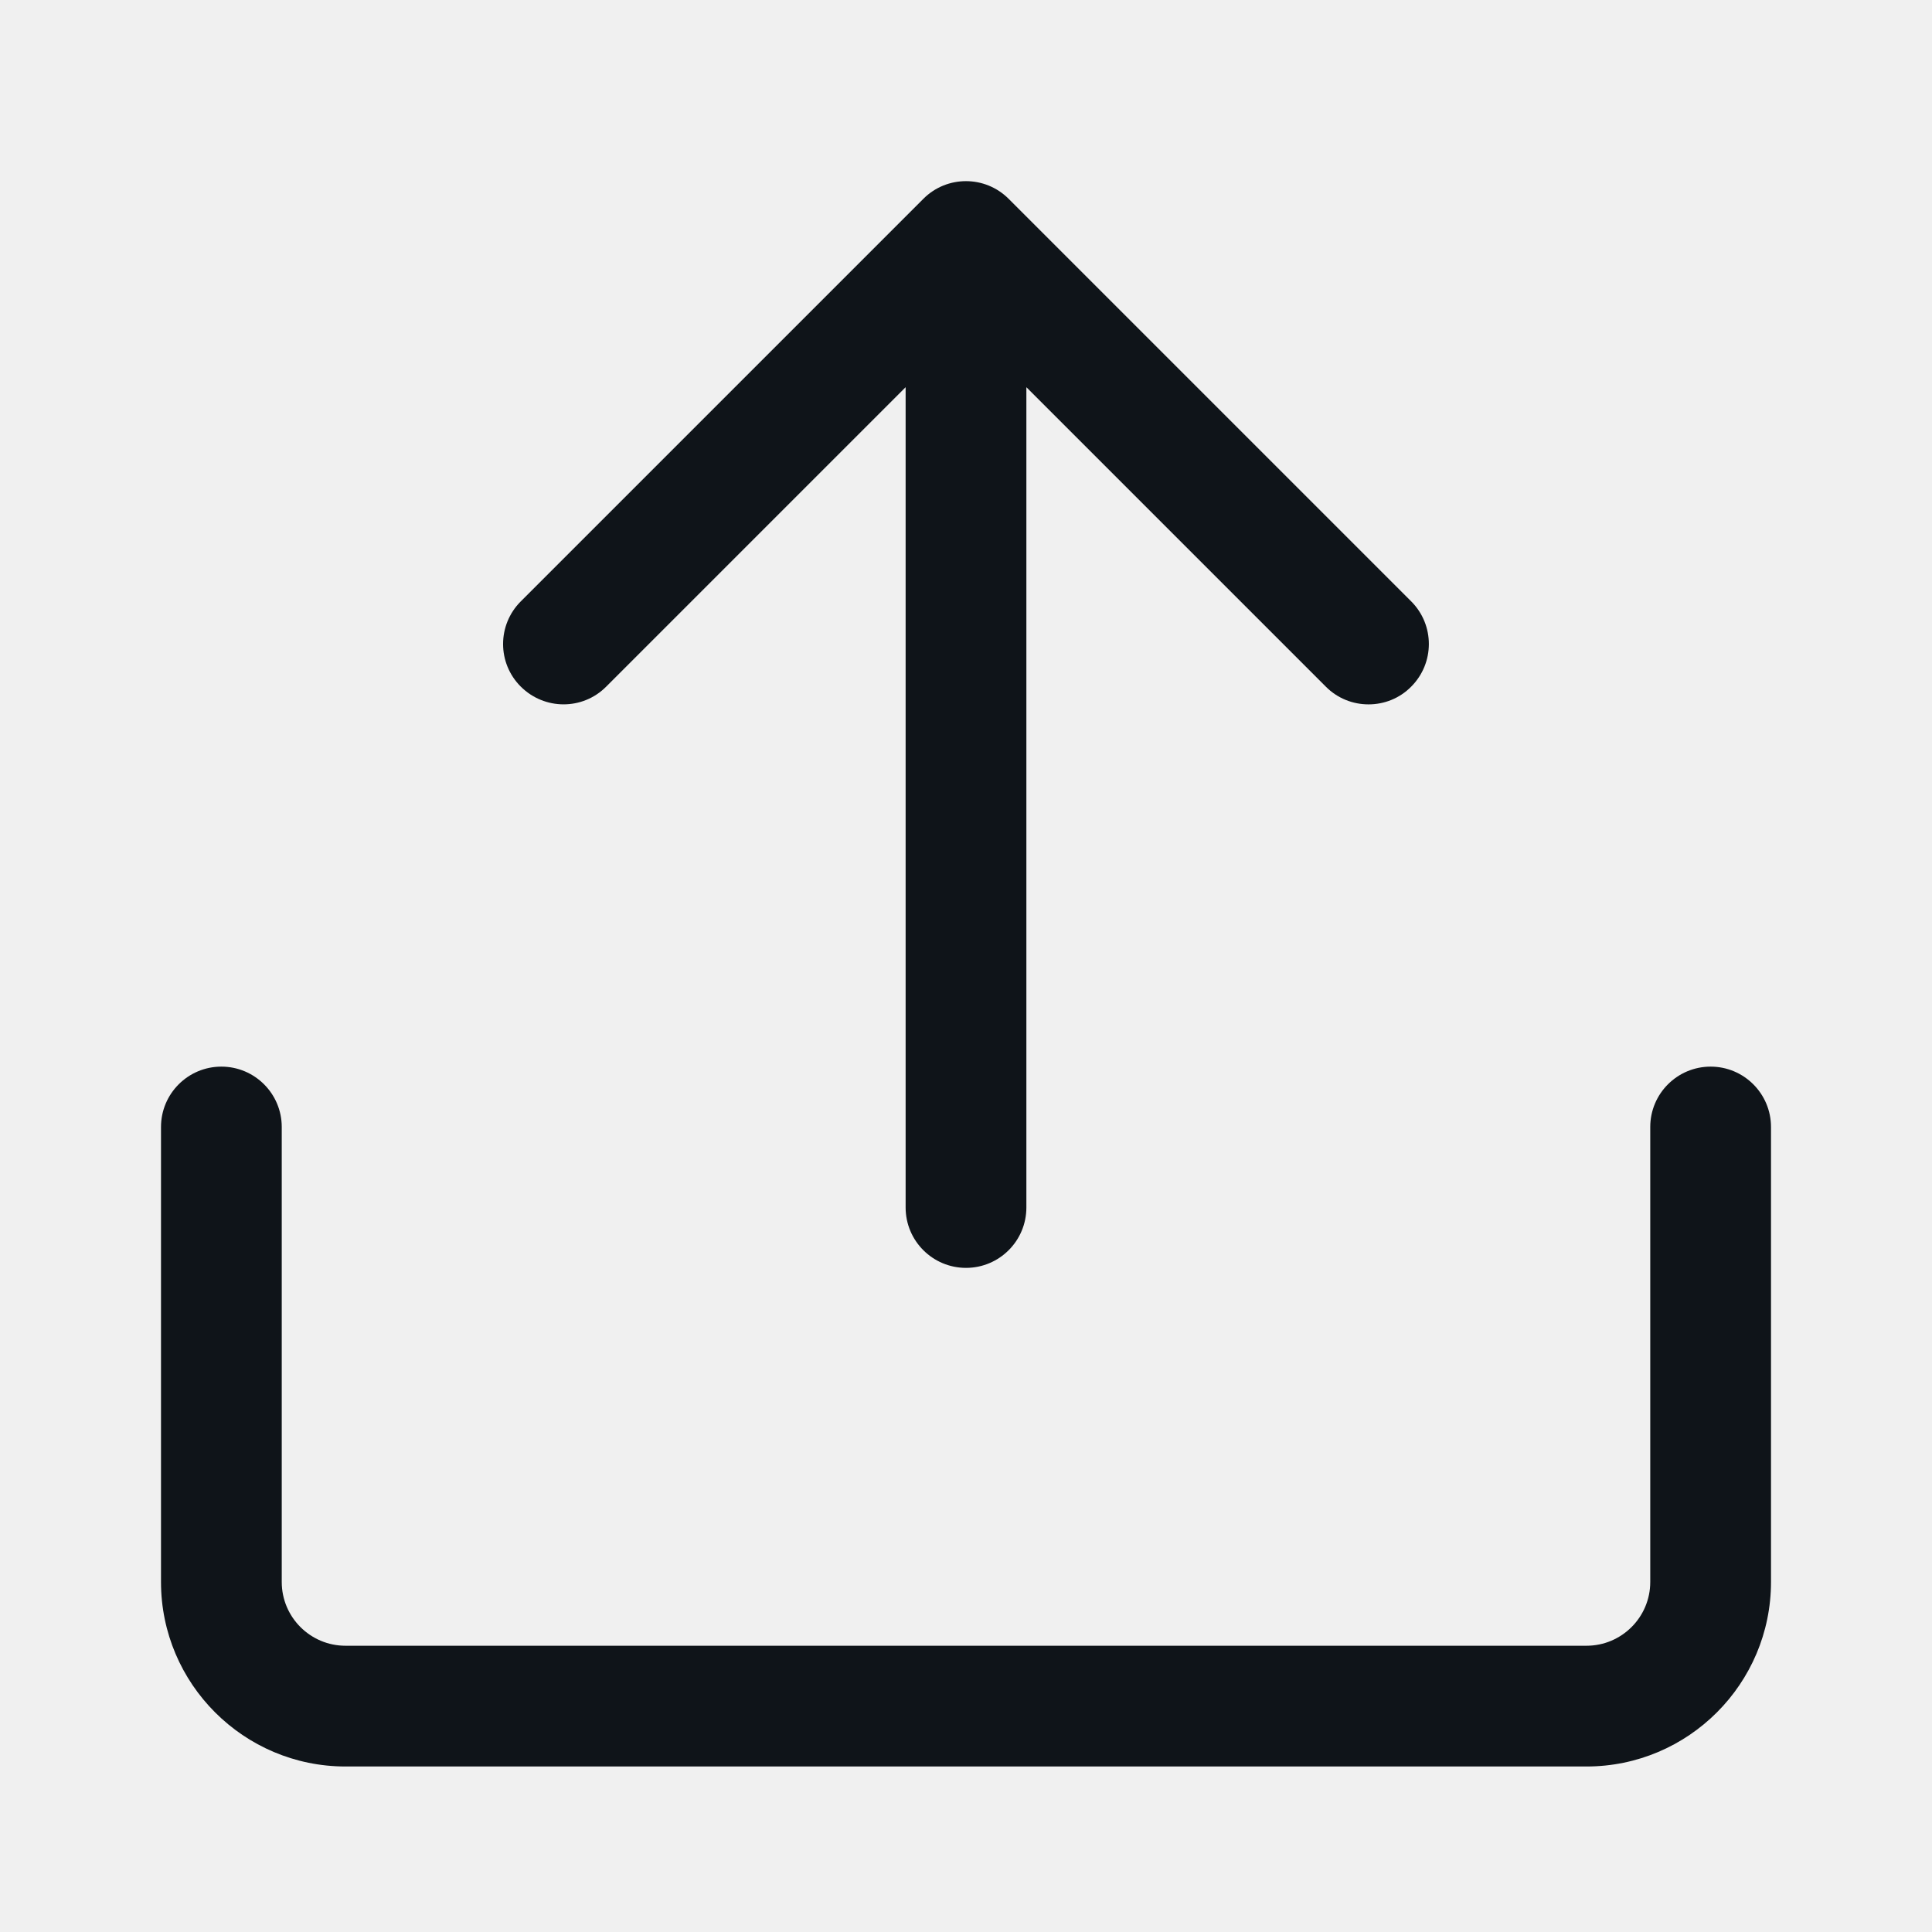
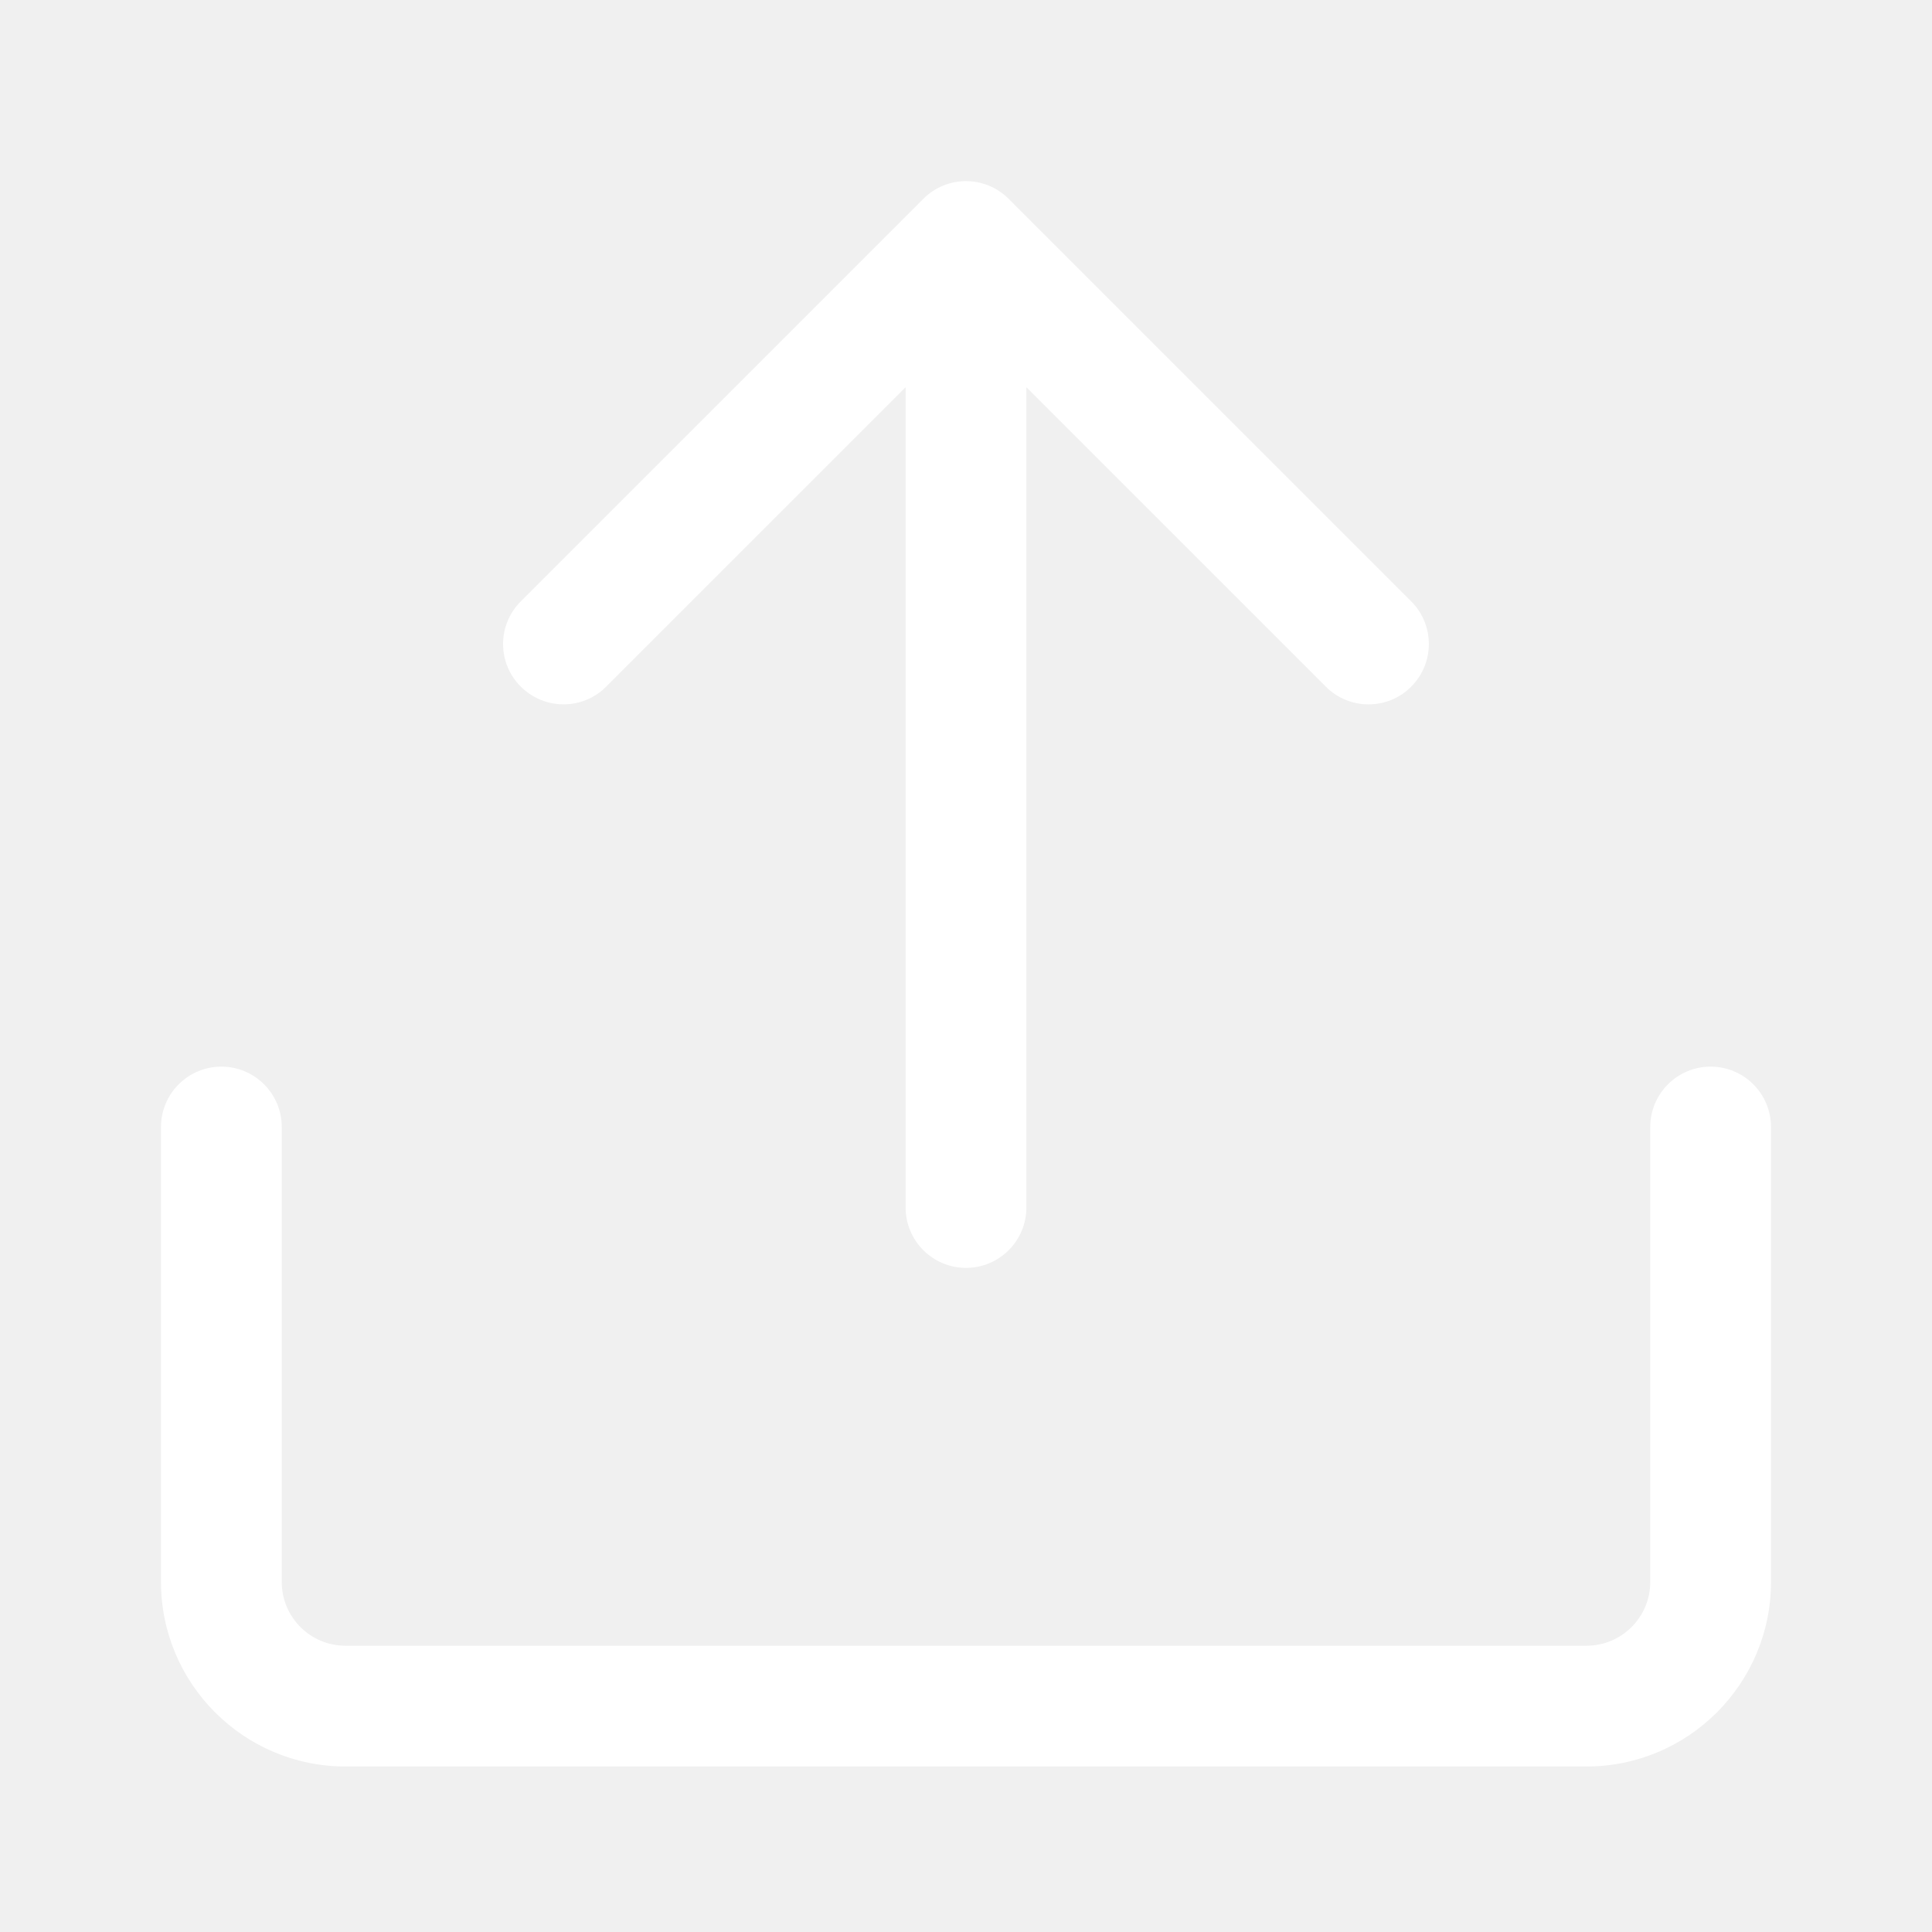
- <svg xmlns="http://www.w3.org/2000/svg" width="24" height="24" viewBox="0 0 24 24" fill="none">
-   <path d="M17.53 7.47L12.53 2.47C12.237 2.177 11.762 2.177 11.47 2.47L6.47 7.47C6.176 7.763 6.176 8.238 6.47 8.53C6.764 8.822 7.237 8.824 7.53 8.53L11.25 4.81V15C11.25 15.414 11.586 15.75 12 15.75C12.414 15.75 12.75 15.414 12.75 15V4.81L16.47 8.53C16.616 8.677 16.808 8.75 17 8.75C17.192 8.75 17.384 8.678 17.53 8.53C17.823 8.237 17.823 7.763 17.53 7.47Z" fill="#0F1419" />
-   <path d="M19.708 21.944H4.292C3.028 21.944 2 20.916 2 19.652V14C2 13.586 2.336 13.25 2.75 13.25C3.164 13.25 3.5 13.586 3.5 14V19.652C3.5 20.089 3.855 20.444 4.292 20.444H19.708C20.145 20.444 20.5 20.089 20.5 19.652V14C20.5 13.586 20.836 13.25 21.25 13.25C21.664 13.25 22 13.586 22 14V19.652C22 20.916 20.972 21.944 19.708 21.944Z" fill="#0F1419" />
+ <svg xmlns="http://www.w3.org/2000/svg" width="24" height="24" viewBox="0 0 24 24" fill="white">
+   <path d="M17.53 7.47L12.53 2.47C12.237 2.177 11.762 2.177 11.47 2.47L6.47 7.47C6.176 7.763 6.176 8.238 6.47 8.53C6.764 8.822 7.237 8.824 7.53 8.53L11.25 4.81V15C11.25 15.414 11.586 15.75 12 15.75C12.414 15.75 12.75 15.414 12.75 15V4.81L16.47 8.53C16.616 8.677 16.808 8.75 17 8.75C17.192 8.75 17.384 8.678 17.53 8.53C17.823 8.237 17.823 7.763 17.53 7.47Z" />
+   <path d="M19.708 21.944H4.292C3.028 21.944 2 20.916 2 19.652V14C2 13.586 2.336 13.25 2.75 13.25C3.164 13.25 3.5 13.586 3.5 14V19.652C3.5 20.089 3.855 20.444 4.292 20.444H19.708C20.145 20.444 20.5 20.089 20.5 19.652V14C20.5 13.586 20.836 13.25 21.25 13.25C21.664 13.25 22 13.586 22 14V19.652C22 20.916 20.972 21.944 19.708 21.944Z" />
</svg>
